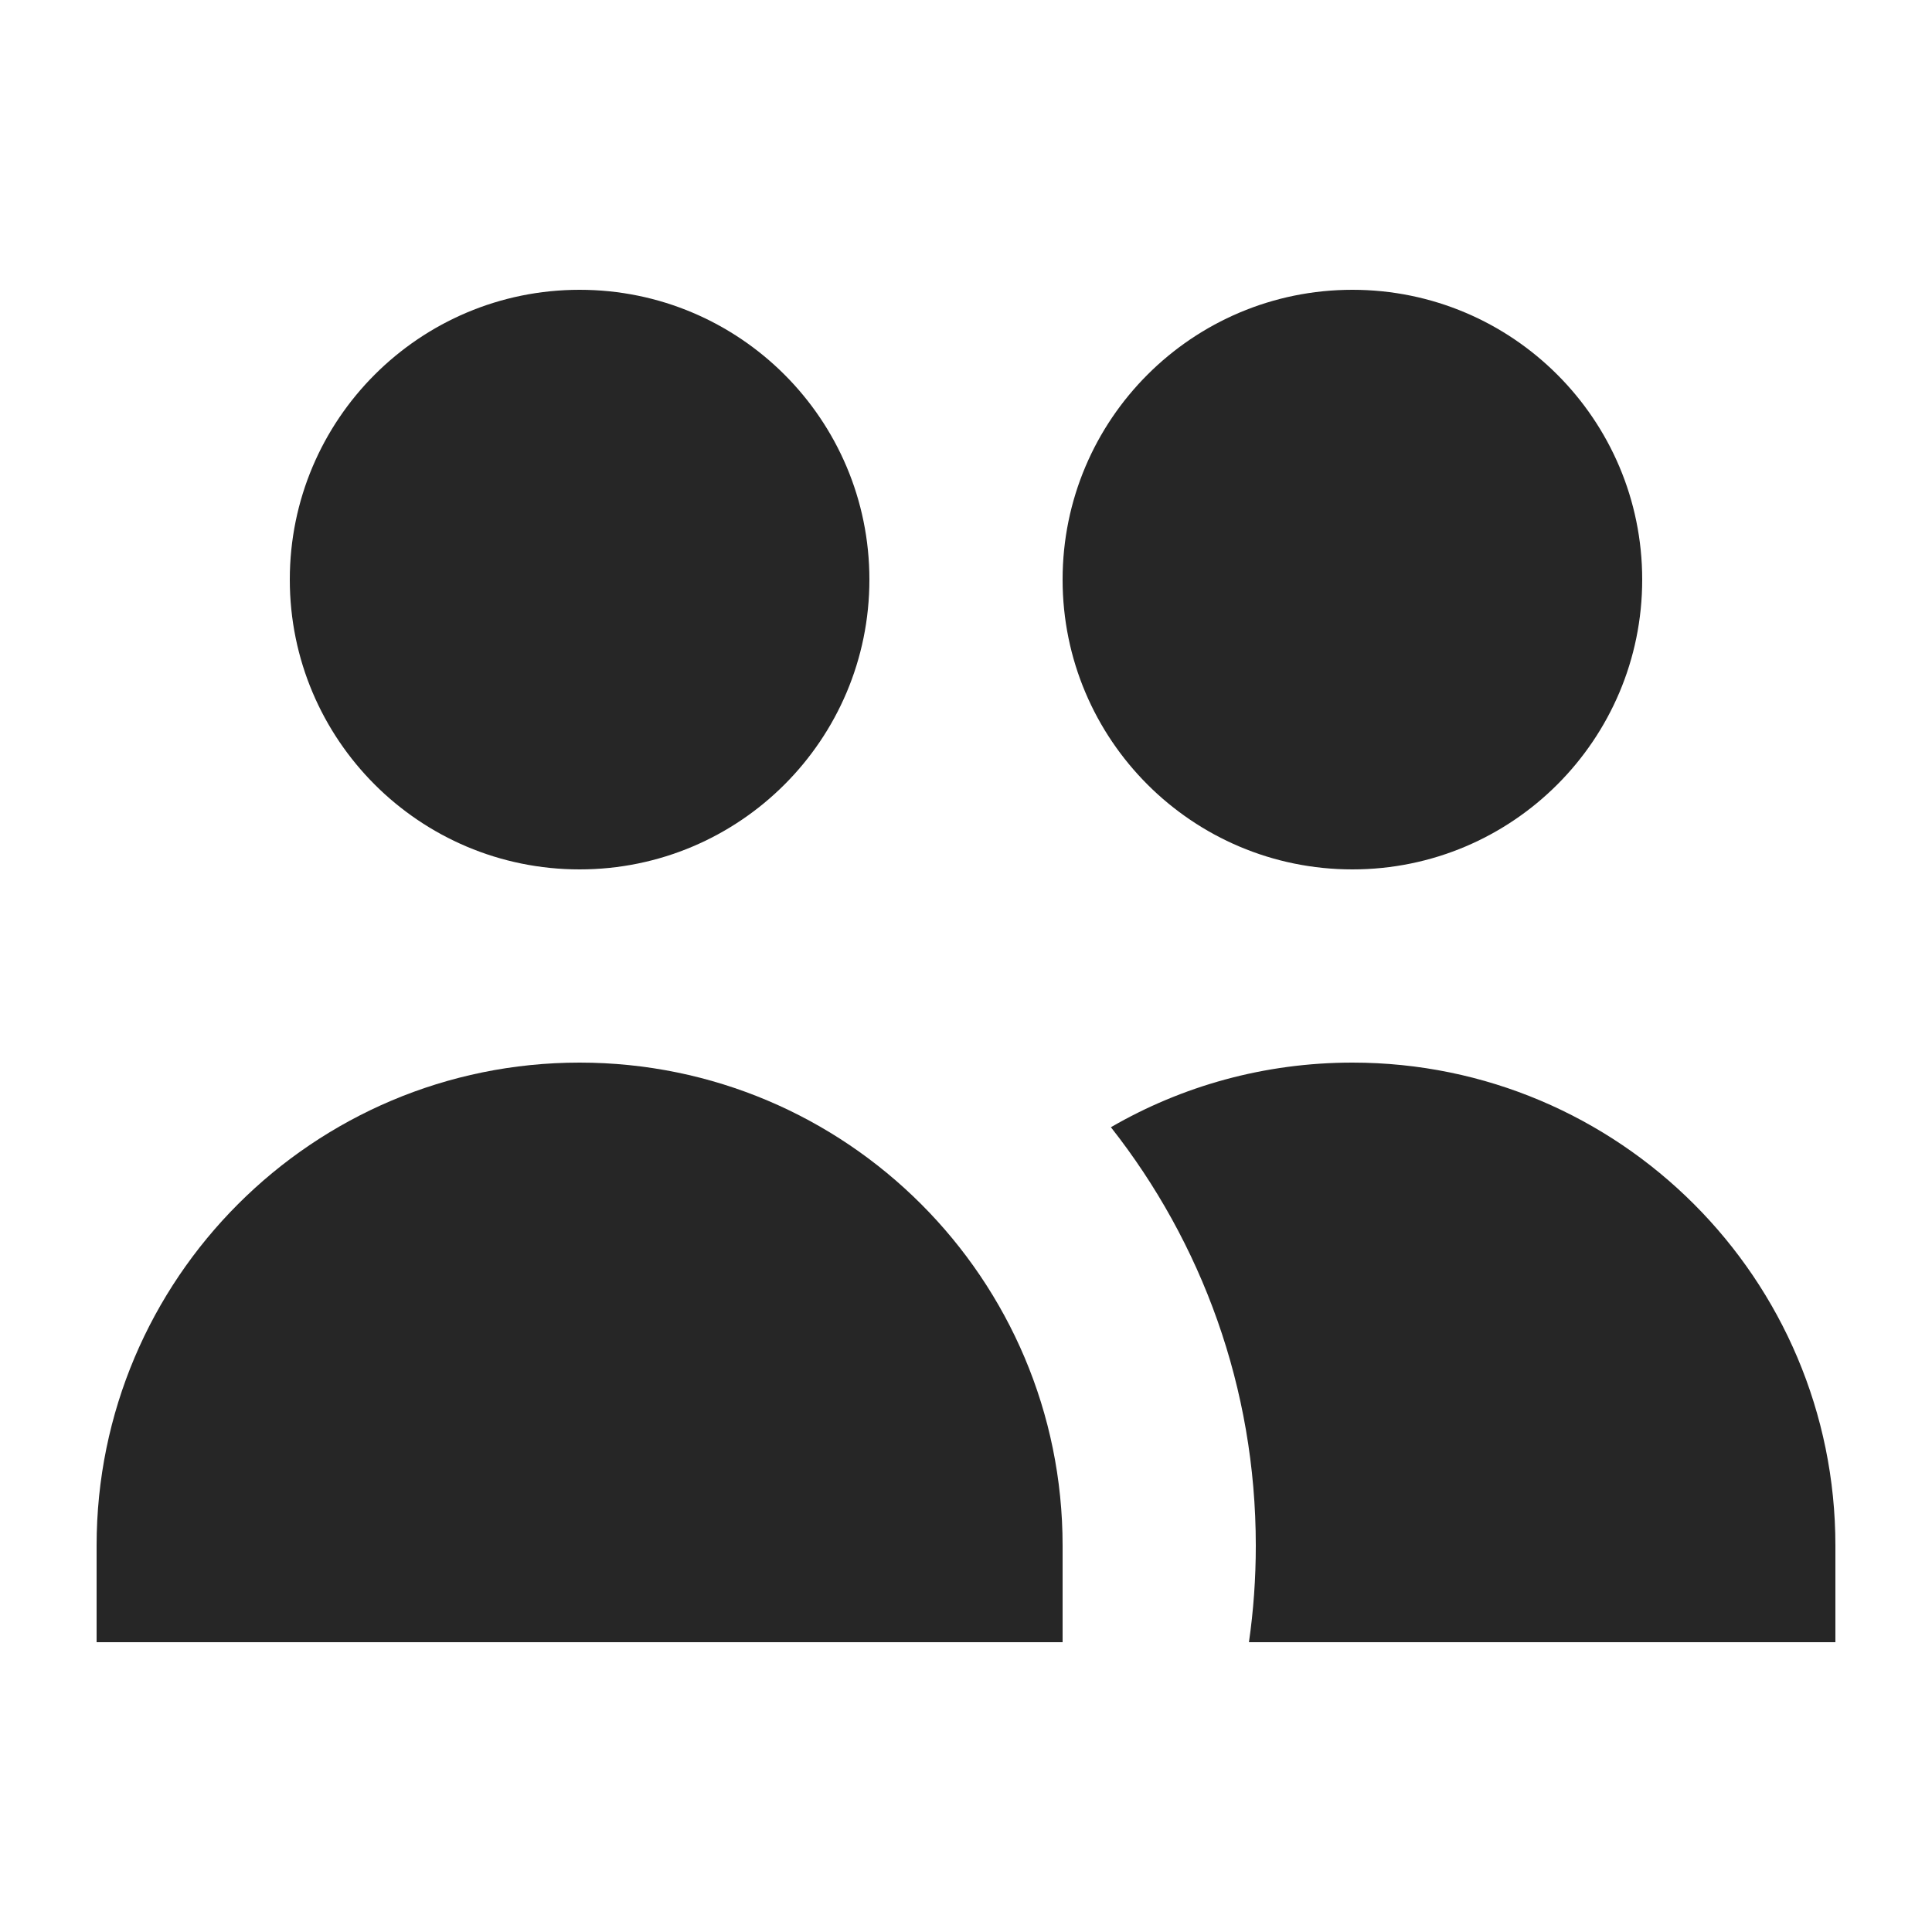
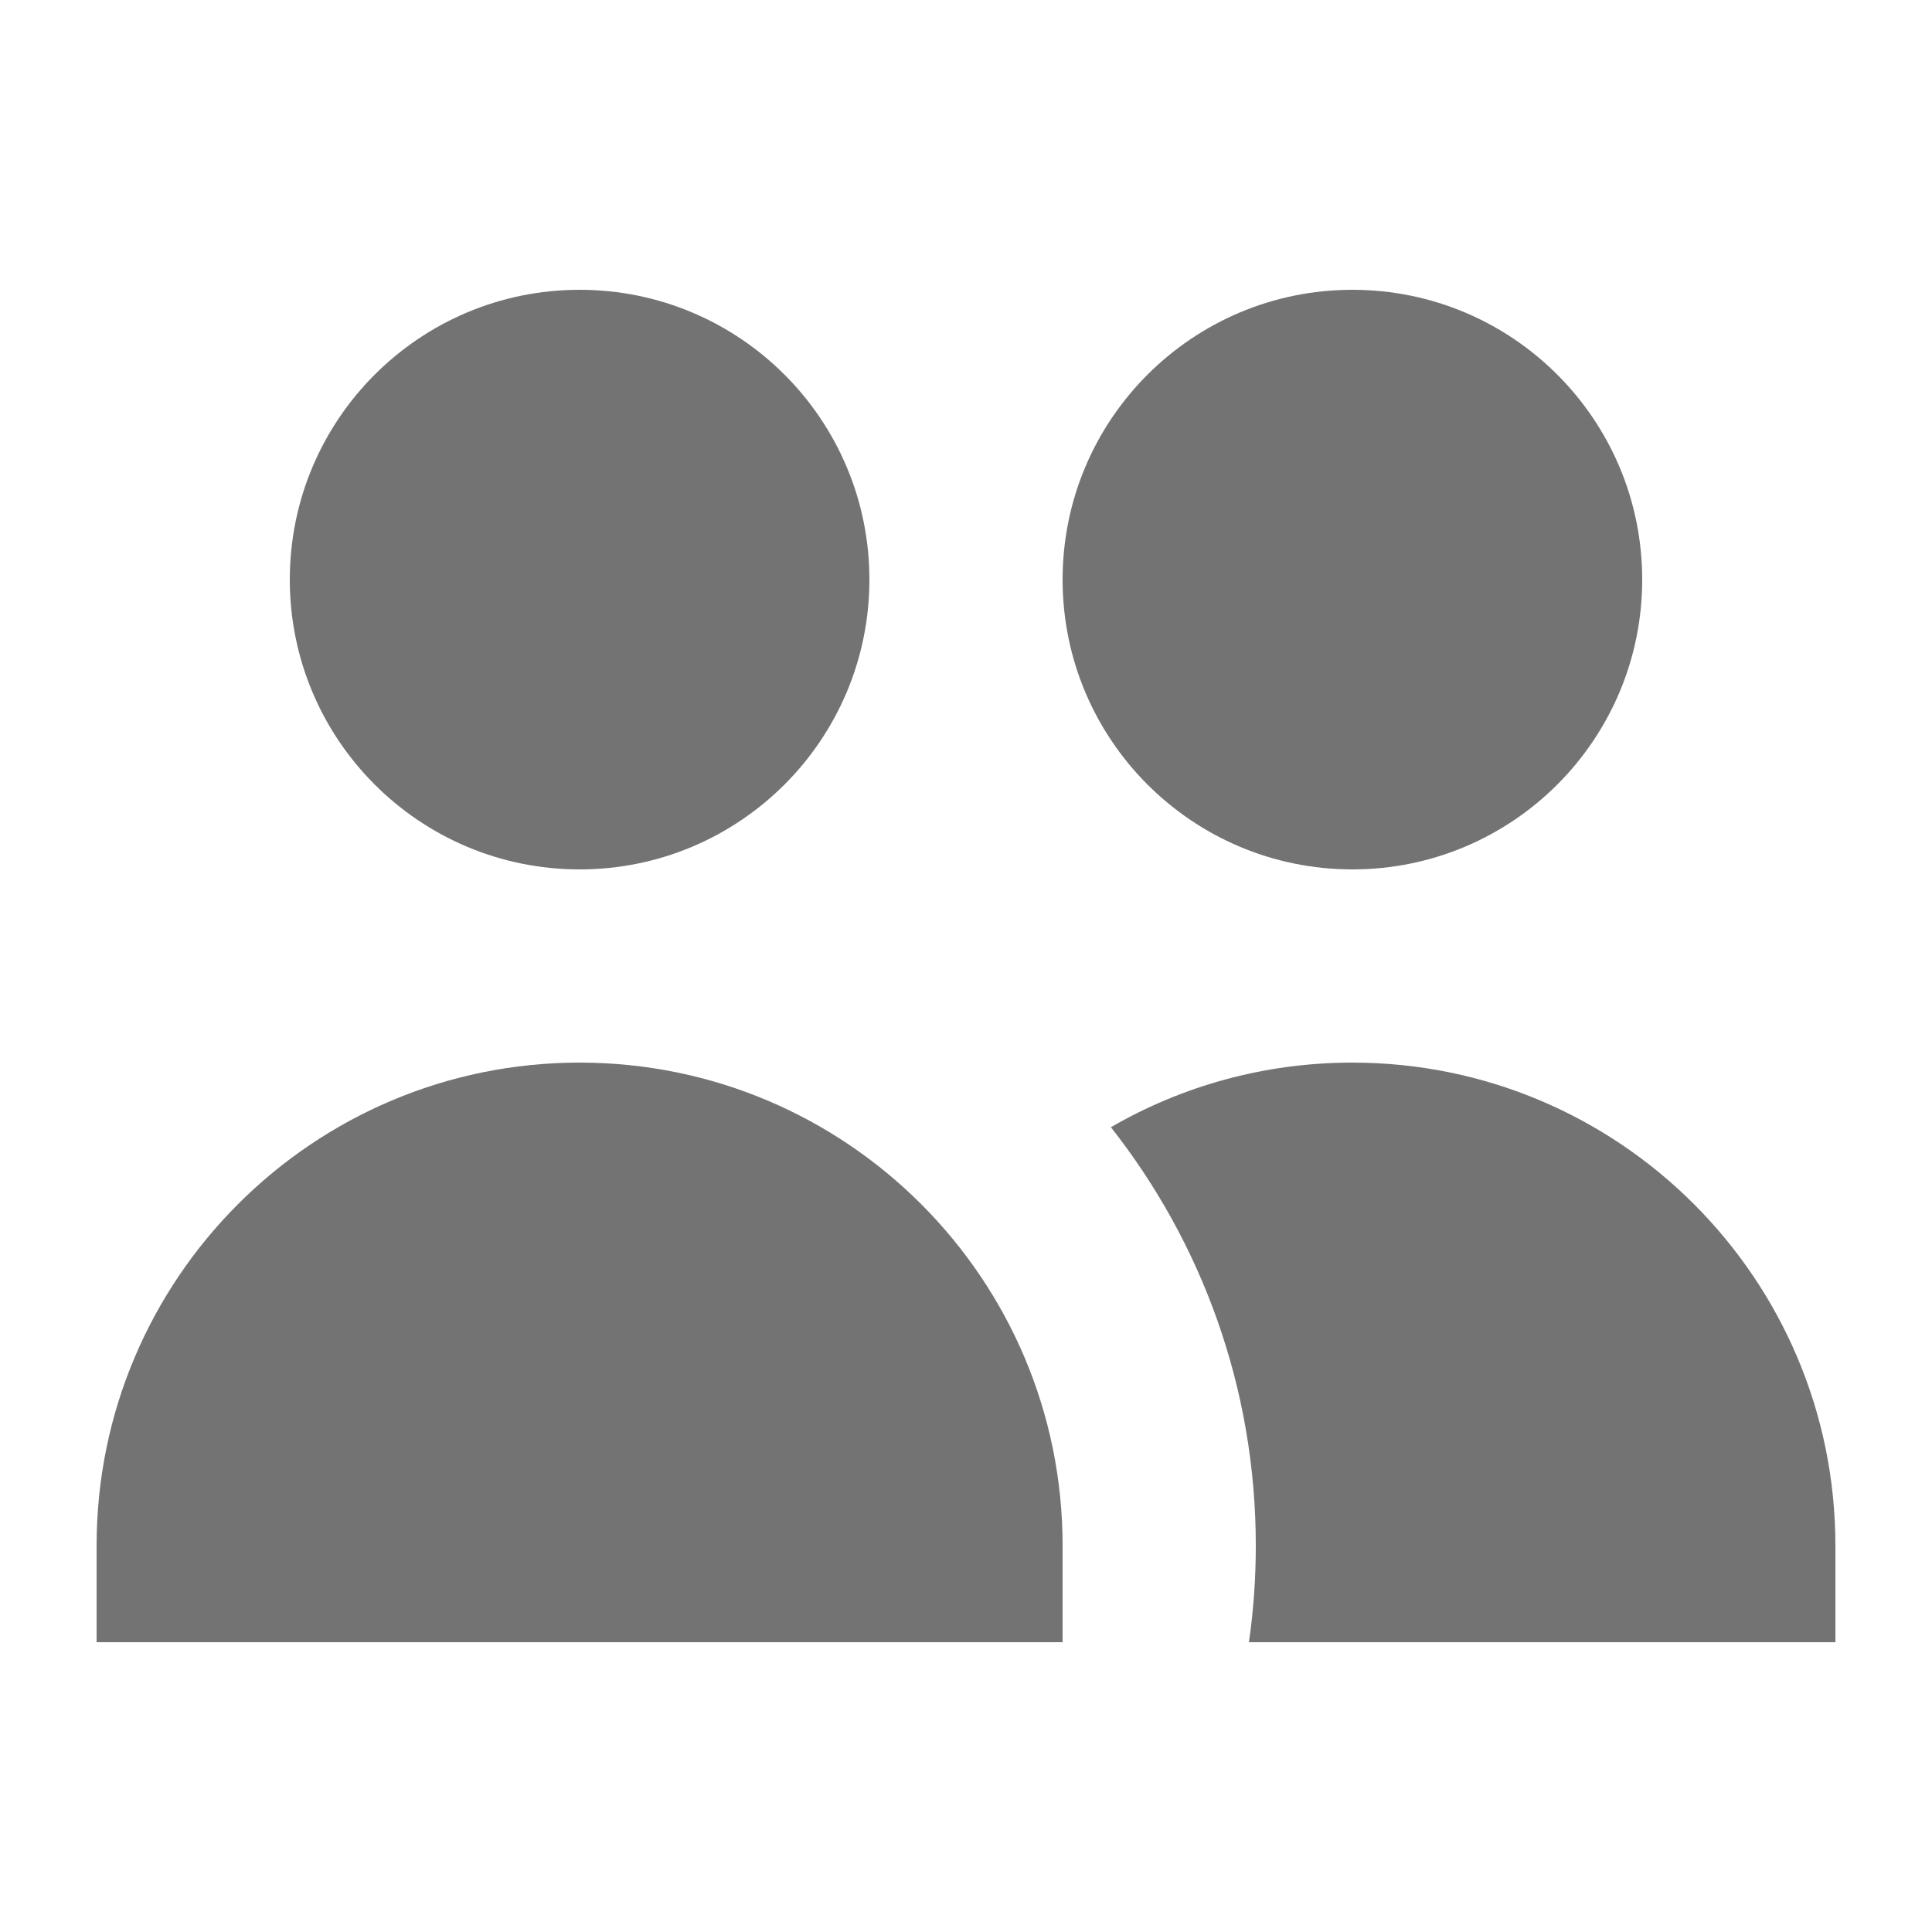
<svg xmlns="http://www.w3.org/2000/svg" width="20" height="20" viewBox="0 0 20 20" fill="none">
-   <path d="M9 6C9 7.657 7.657 9 6 9C4.343 9 3 7.657 3 6C3 4.343 4.343 3 6 3C7.657 3 9 4.343 9 6Z" fill="#262626" />
-   <path d="M17 6C17 7.657 15.657 9 14 9C12.343 9 11 7.657 11 6C11 4.343 12.343 3 14 3C15.657 3 17 4.343 17 6Z" fill="#262626" />
-   <path d="M12.929 17C12.976 16.673 13 16.34 13 16C13 14.365 12.439 12.861 11.5 11.669C12.235 11.243 13.089 11 14 11C16.761 11 19 13.239 19 16V17H12.929Z" fill="#262626" />
-   <path d="M6 11C8.761 11 11 13.239 11 16V17H1V16C1 13.239 3.239 11 6 11Z" fill="#262626" />
+   <path d="M9 6C9 7.657 7.657 9 6 9C4.343 9 3 7.657 3 6C3 4.343 4.343 3 6 3C7.657 3 9 4.343 9 6Z" fill="#737373" />
+   <path d="M17 6C17 7.657 15.657 9 14 9C12.343 9 11 7.657 11 6C11 4.343 12.343 3 14 3C15.657 3 17 4.343 17 6Z" fill="#737373" />
+   <path d="M12.929 17C12.976 16.673 13 16.34 13 16C13 14.365 12.439 12.861 11.5 11.669C12.235 11.243 13.089 11 14 11C16.761 11 19 13.239 19 16V17H12.929Z" fill="#737373" />
+   <path d="M6 11C8.761 11 11 13.239 11 16V17H1V16C1 13.239 3.239 11 6 11Z" fill="#737373" />
</svg>
